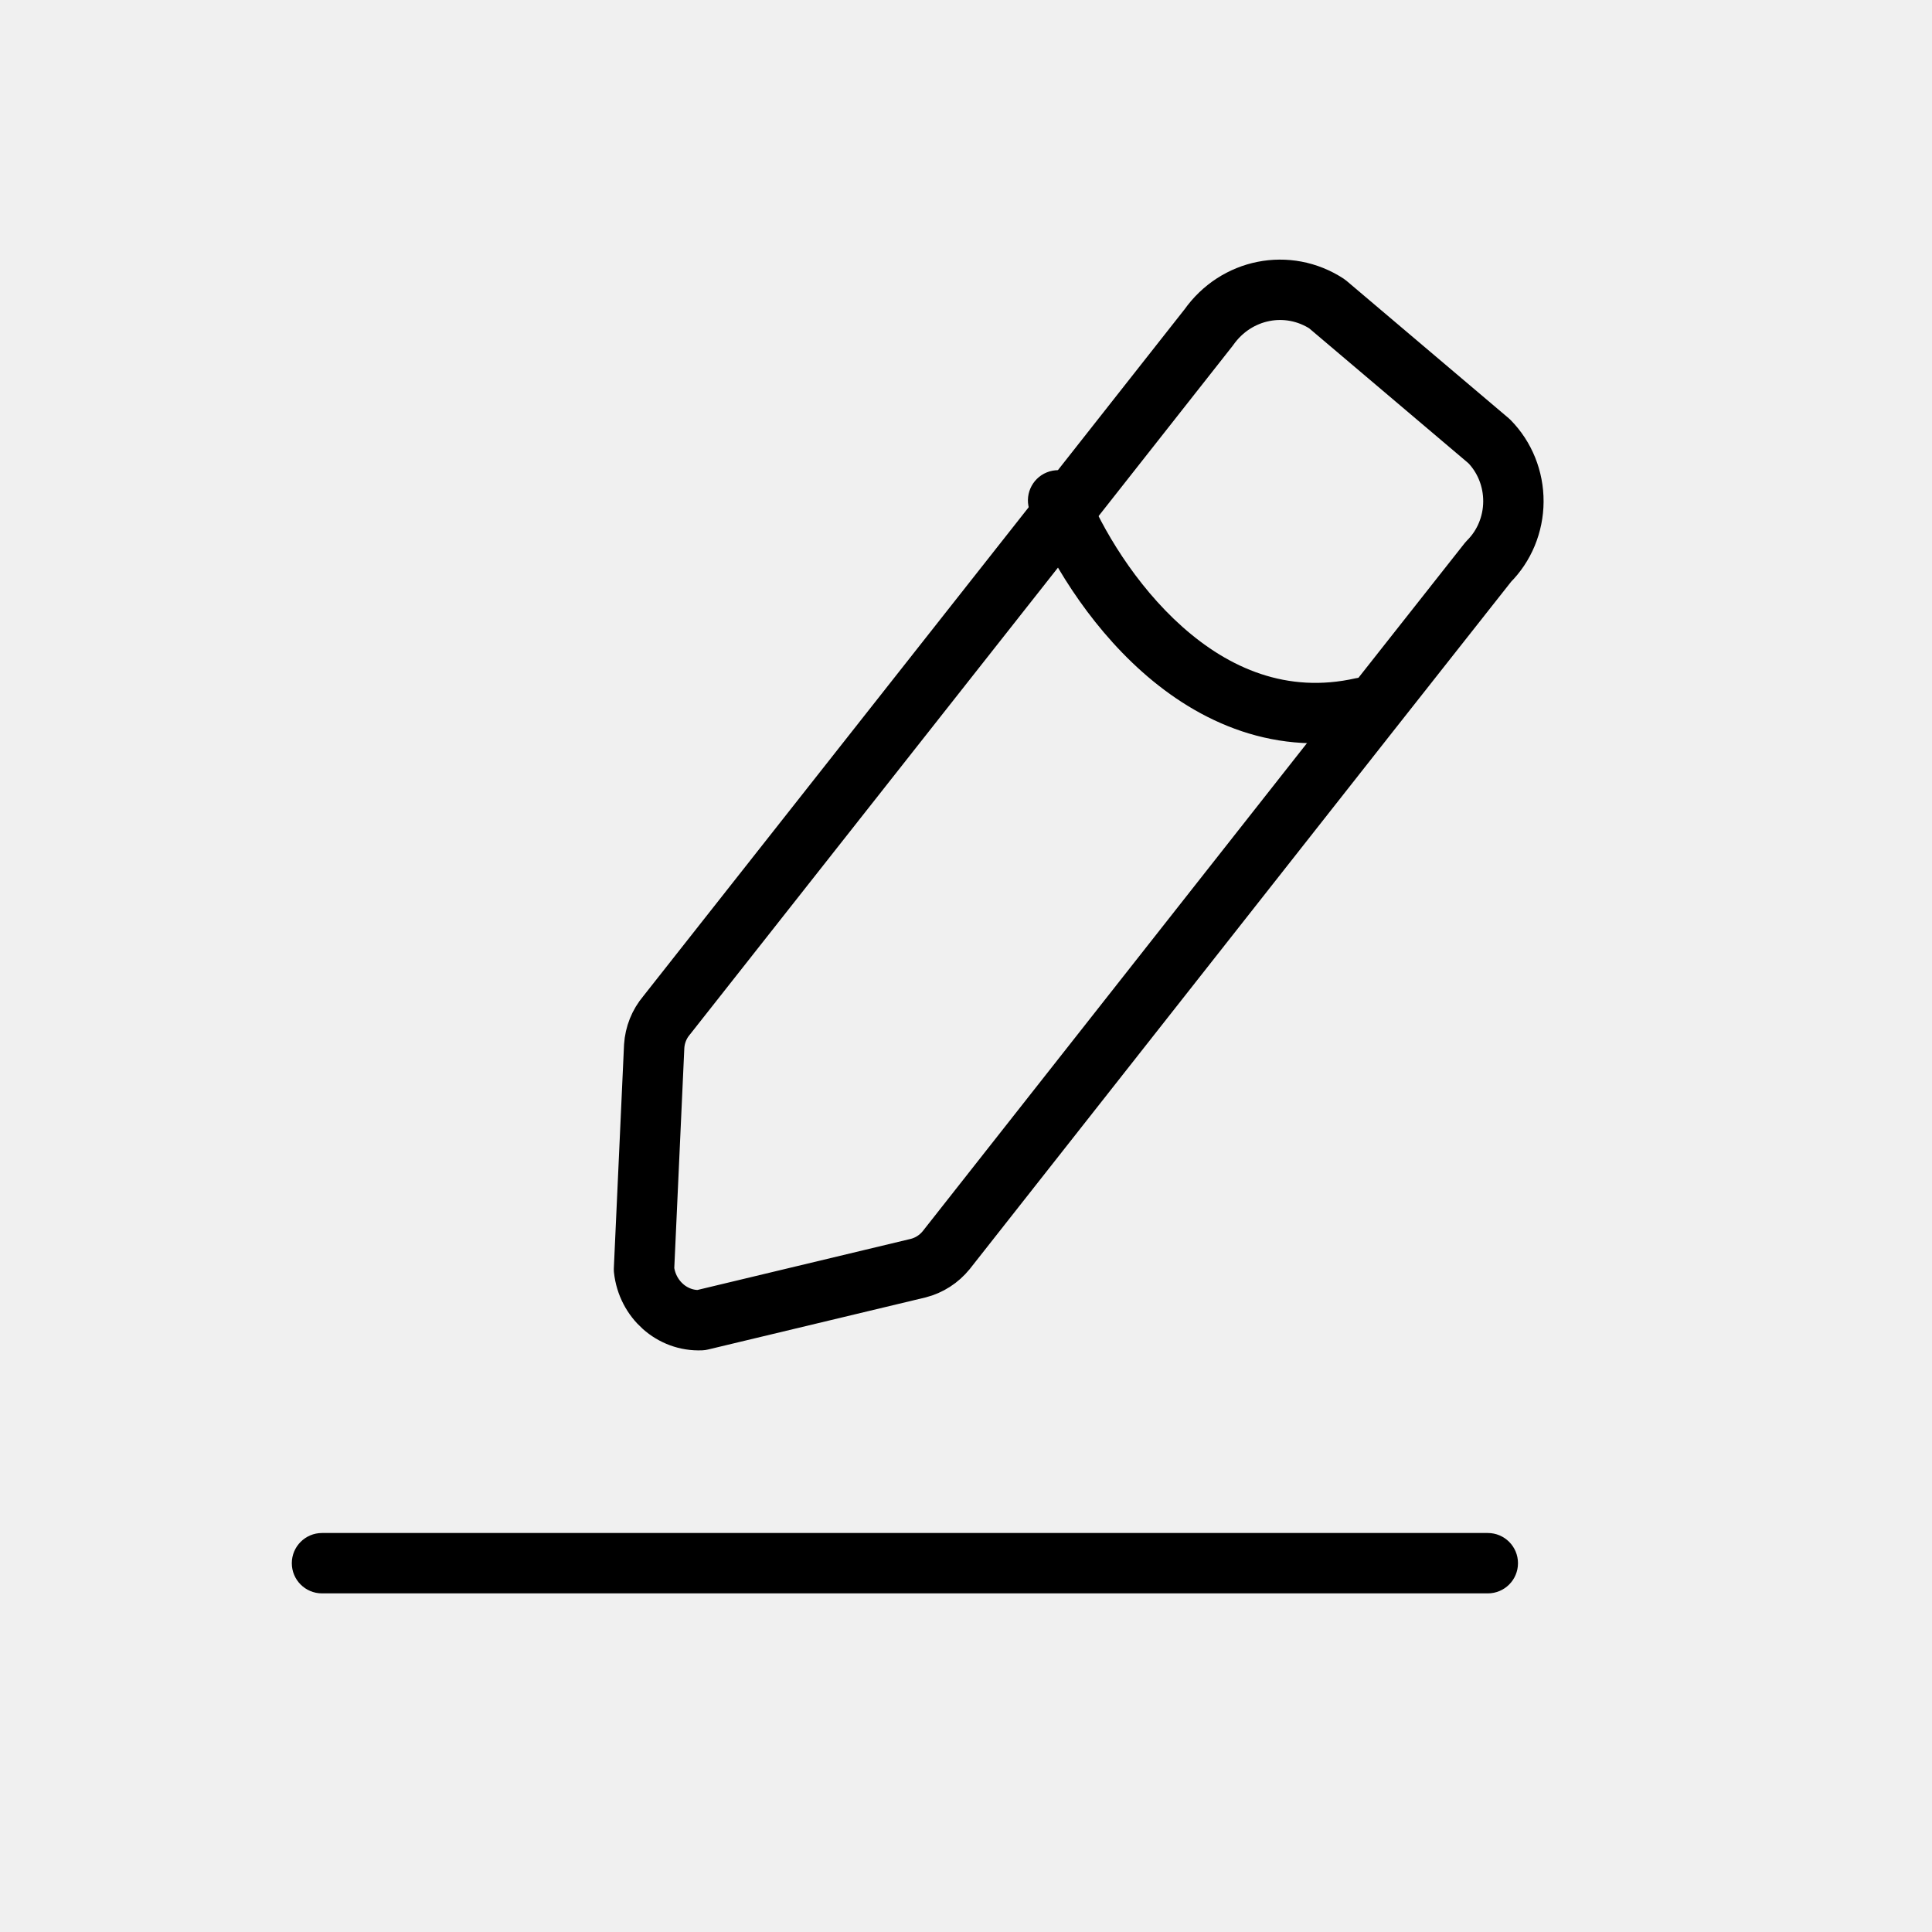
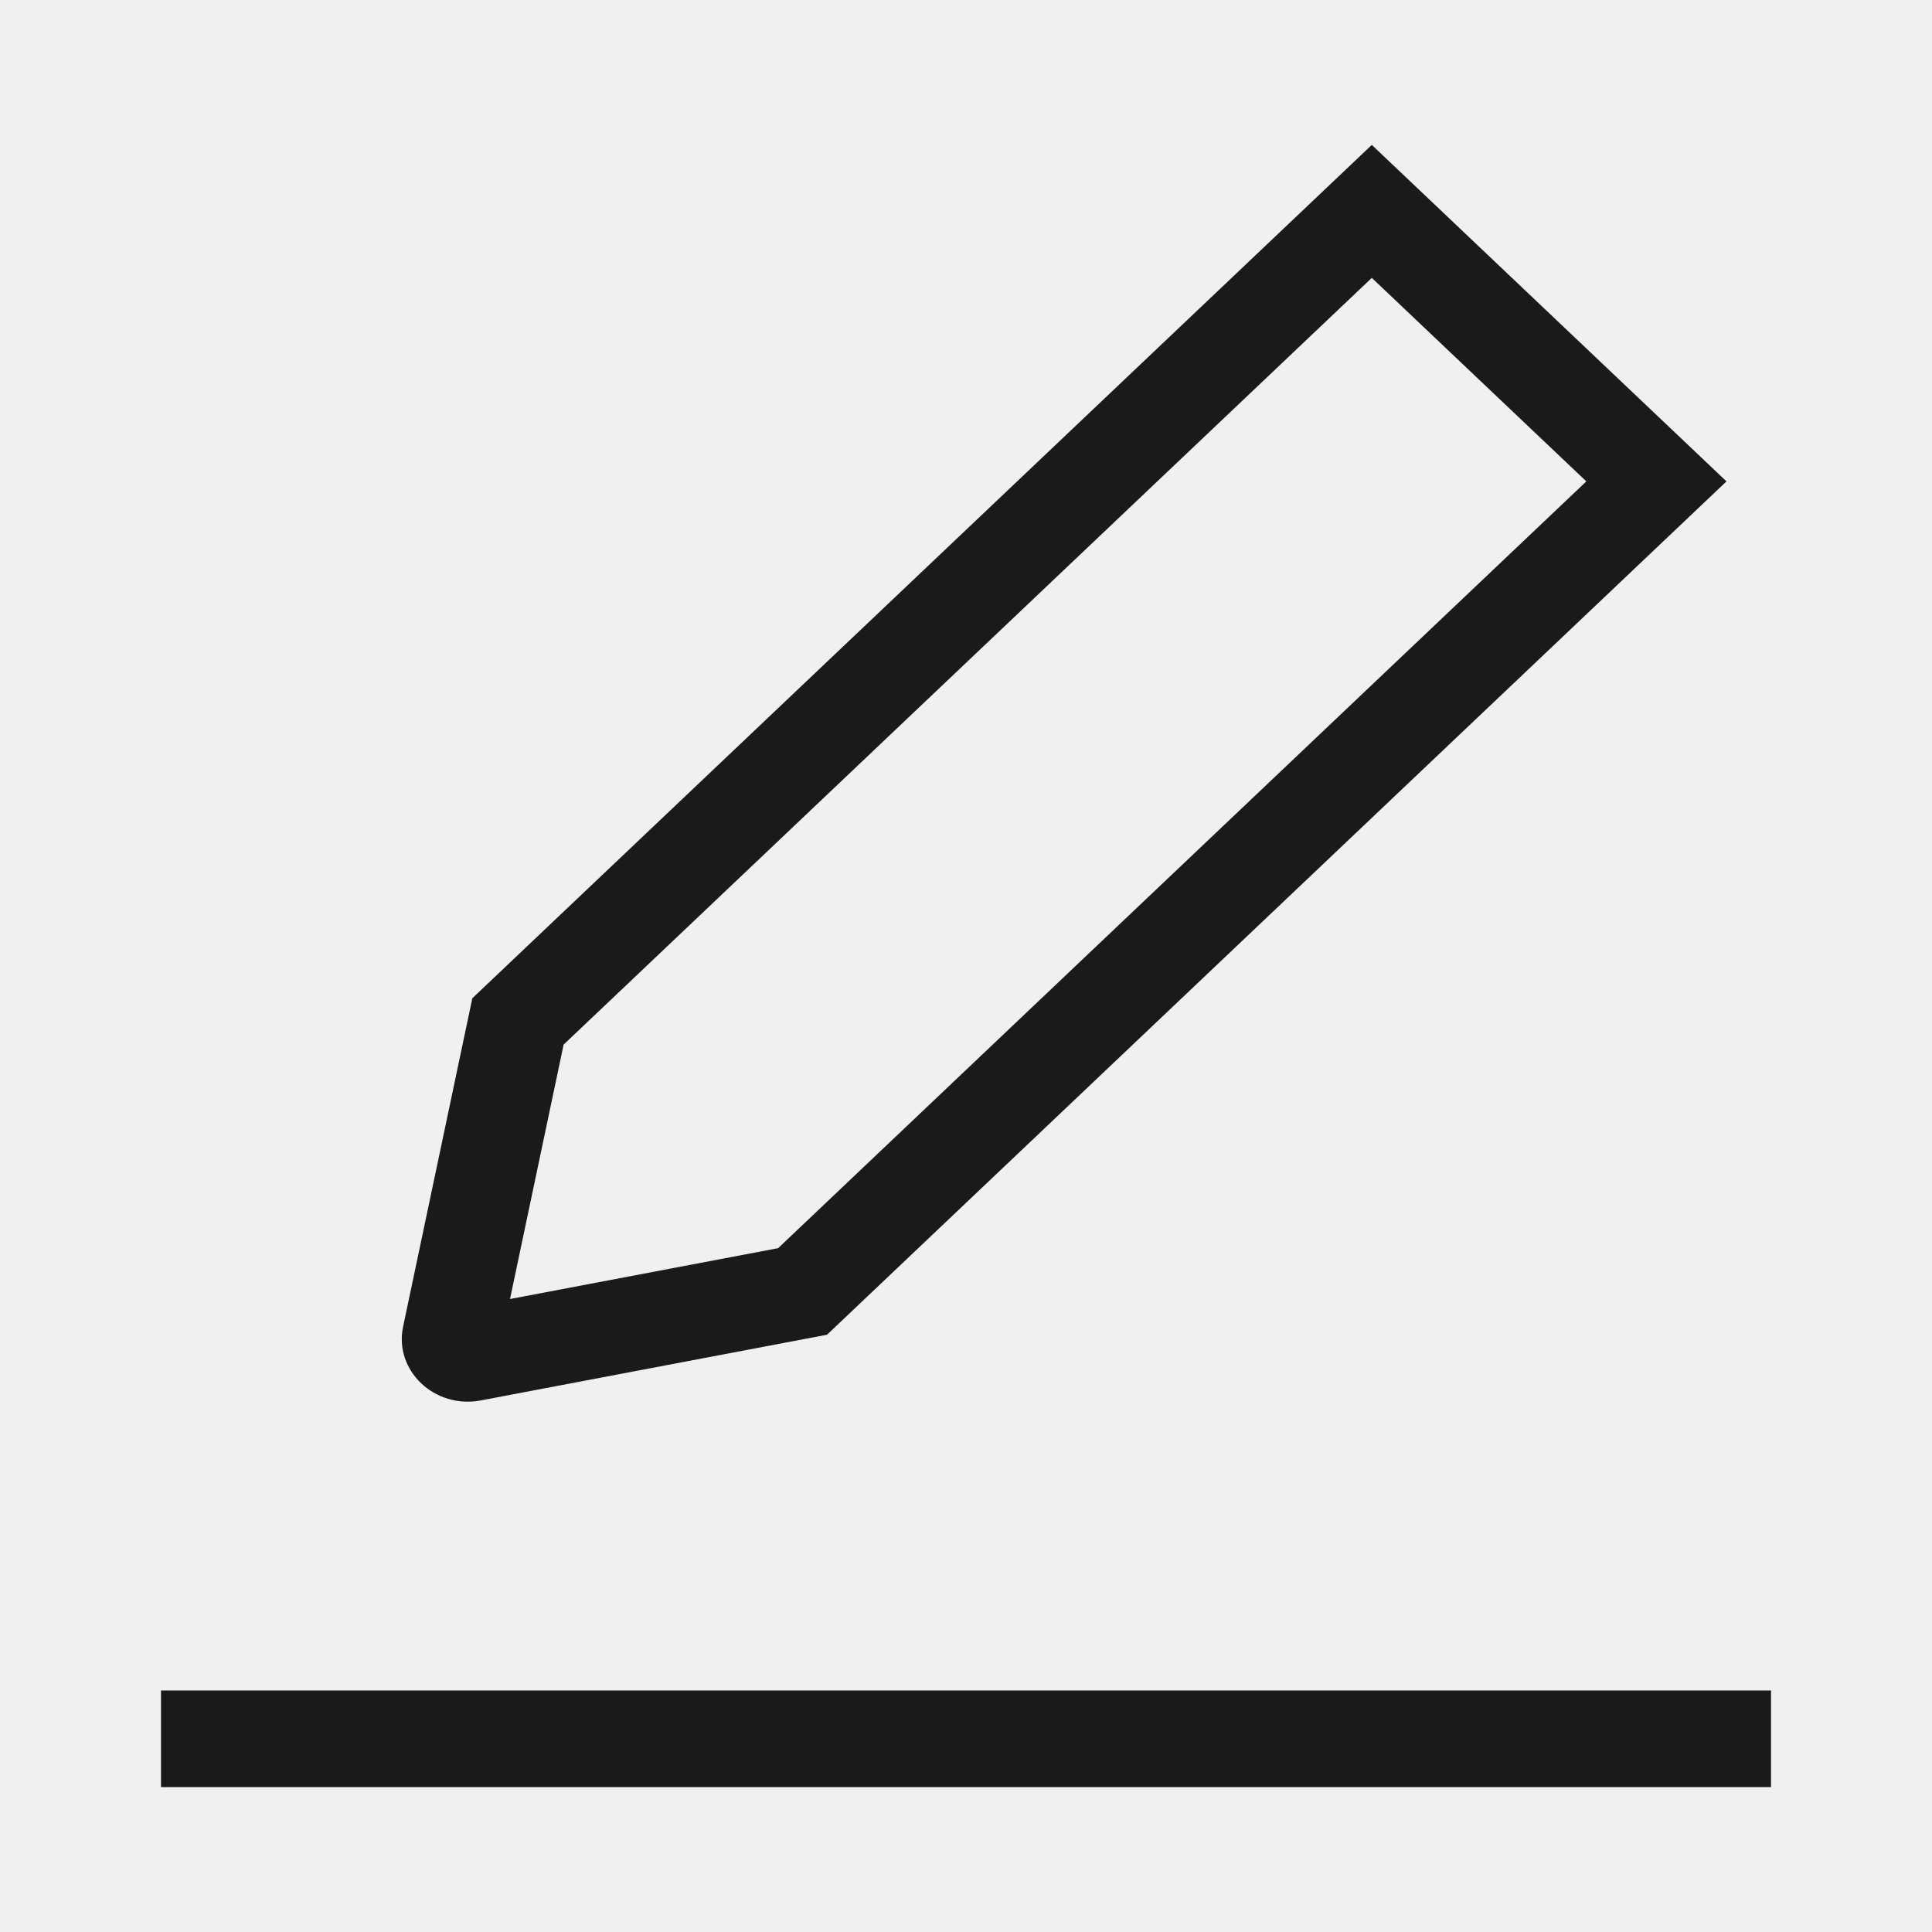
<svg xmlns="http://www.w3.org/2000/svg" width="48" height="48" viewBox="0 0 48 48" fill="none">
-   <path fill-rule="evenodd" clip-rule="evenodd" d="M32.97 7.55L36.996 10.961C37.385 11.355 37.603 11.897 37.6 12.462C37.597 13.027 37.373 13.567 36.98 13.956L33.92 17.835L23.508 31.06C23.328 31.281 23.085 31.437 22.815 31.506L17.416 32.799C16.7 32.83 16.082 32.28 16 31.538L16.253 25.994C16.271 25.71 16.379 25.442 16.559 25.229L26.522 12.59L30.031 8.134C30.712 7.168 31.995 6.913 32.97 7.55Z" stroke="black" stroke-width="1.5" stroke-linecap="round" stroke-linejoin="round" />
-   <path d="M8 38.087C7.586 38.087 7.25 38.423 7.25 38.837C7.25 39.252 7.586 39.587 8 39.587V38.087ZM36.964 39.587C37.378 39.587 37.714 39.252 37.714 38.837C37.714 38.423 37.378 38.087 36.964 38.087V39.587ZM26.984 12.151C26.829 11.767 26.392 11.581 26.008 11.736C25.624 11.891 25.438 12.329 25.593 12.713L26.984 12.151ZM34.01 18.316C34.414 18.224 34.667 17.823 34.576 17.419C34.485 17.015 34.083 16.761 33.679 16.852L34.01 18.316ZM8 39.587H36.964V38.087H8V39.587ZM25.593 12.713C26.049 13.841 26.993 15.461 28.38 16.694C29.78 17.939 31.695 18.838 34.01 18.316L33.679 16.852C31.979 17.237 30.539 16.607 29.376 15.573C28.2 14.527 27.374 13.118 26.984 12.151L25.593 12.713Z" fill="black" />
+   <g clip-path="url(#clip0_2922_87147)">
+     <path fill-rule="evenodd" clip-rule="evenodd" d="M10.015 32.961C9.785 34.051 10.798 35.011 11.946 34.793L20.547 33.161L42.894 11.96L34.082 3.6L11.735 24.801L10.015 32.961ZM19.333 31.01L12.671 32.274L14.003 25.953L34.082 6.904L39.412 11.96L19.333 31.01Z" fill="#1A1A1A" />
+     <path d="M4 44.4H44V42H4V44.4Z" fill="#1A1A1A" />
+   </g>
+   <defs>
+     <clipPath id="clip0_2922_87147">
+       <rect width="48" height="48" fill="white" />
+     </clipPath>
+   </defs>
</svg>
